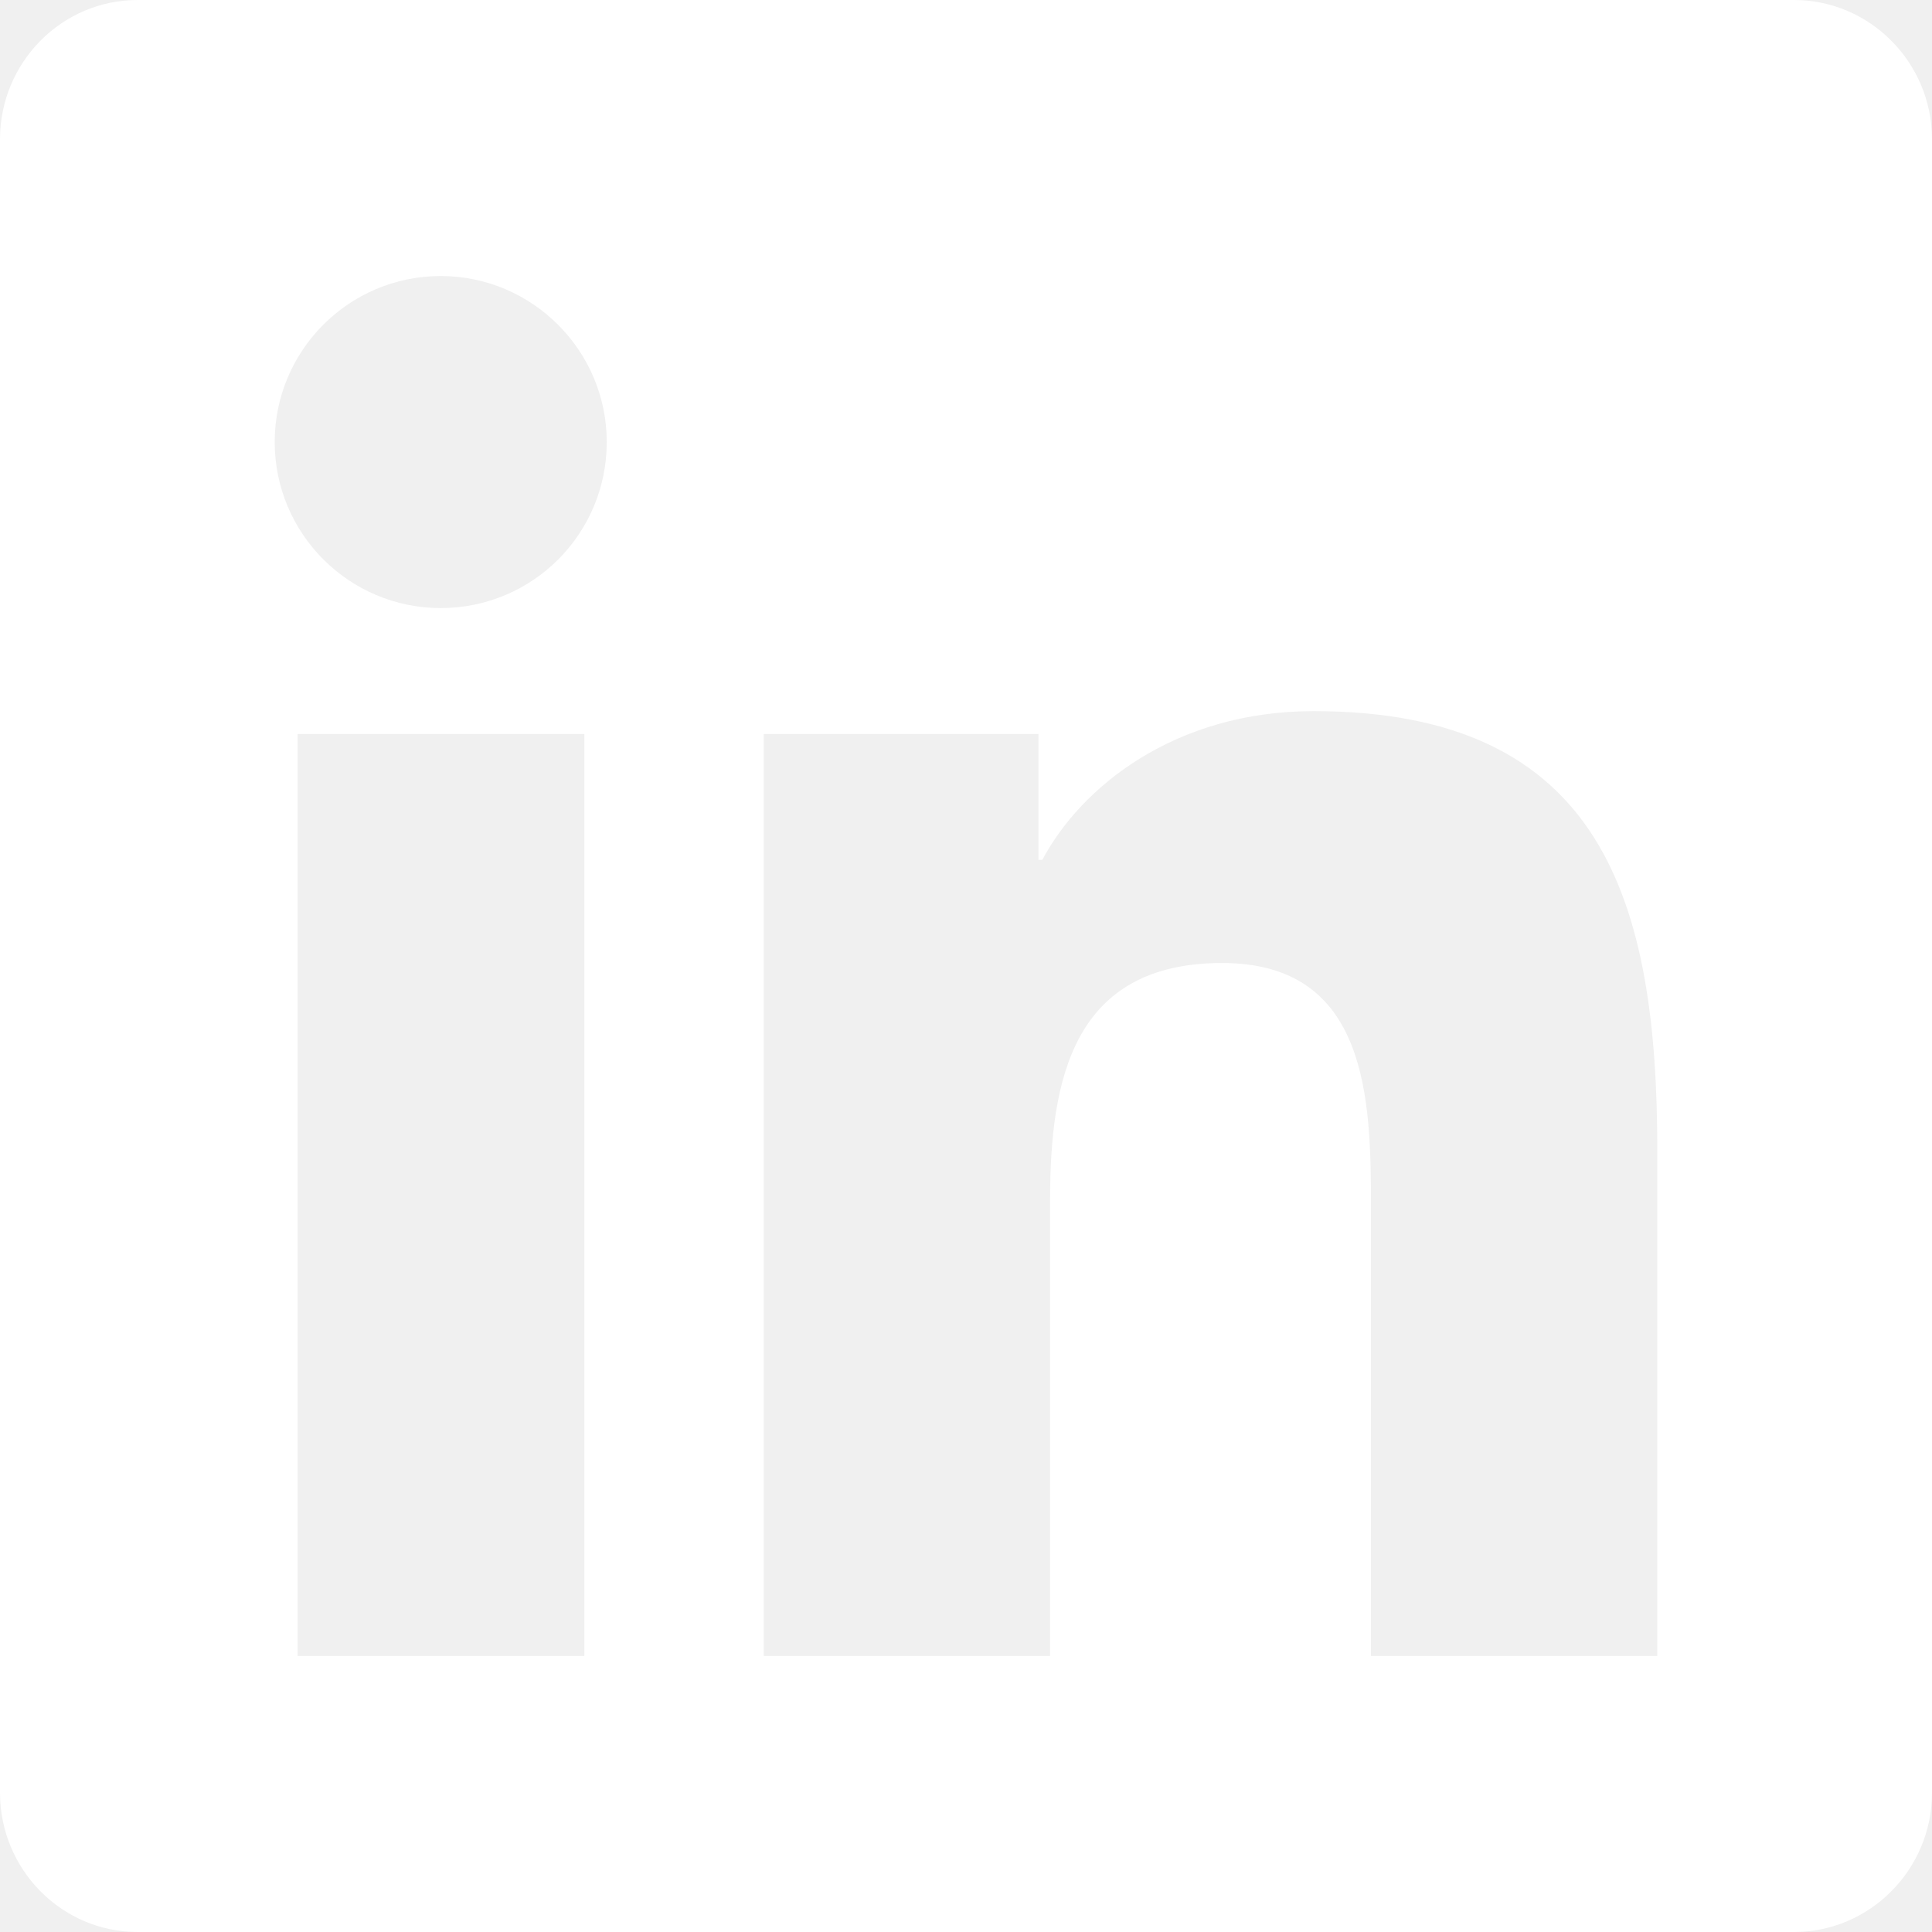
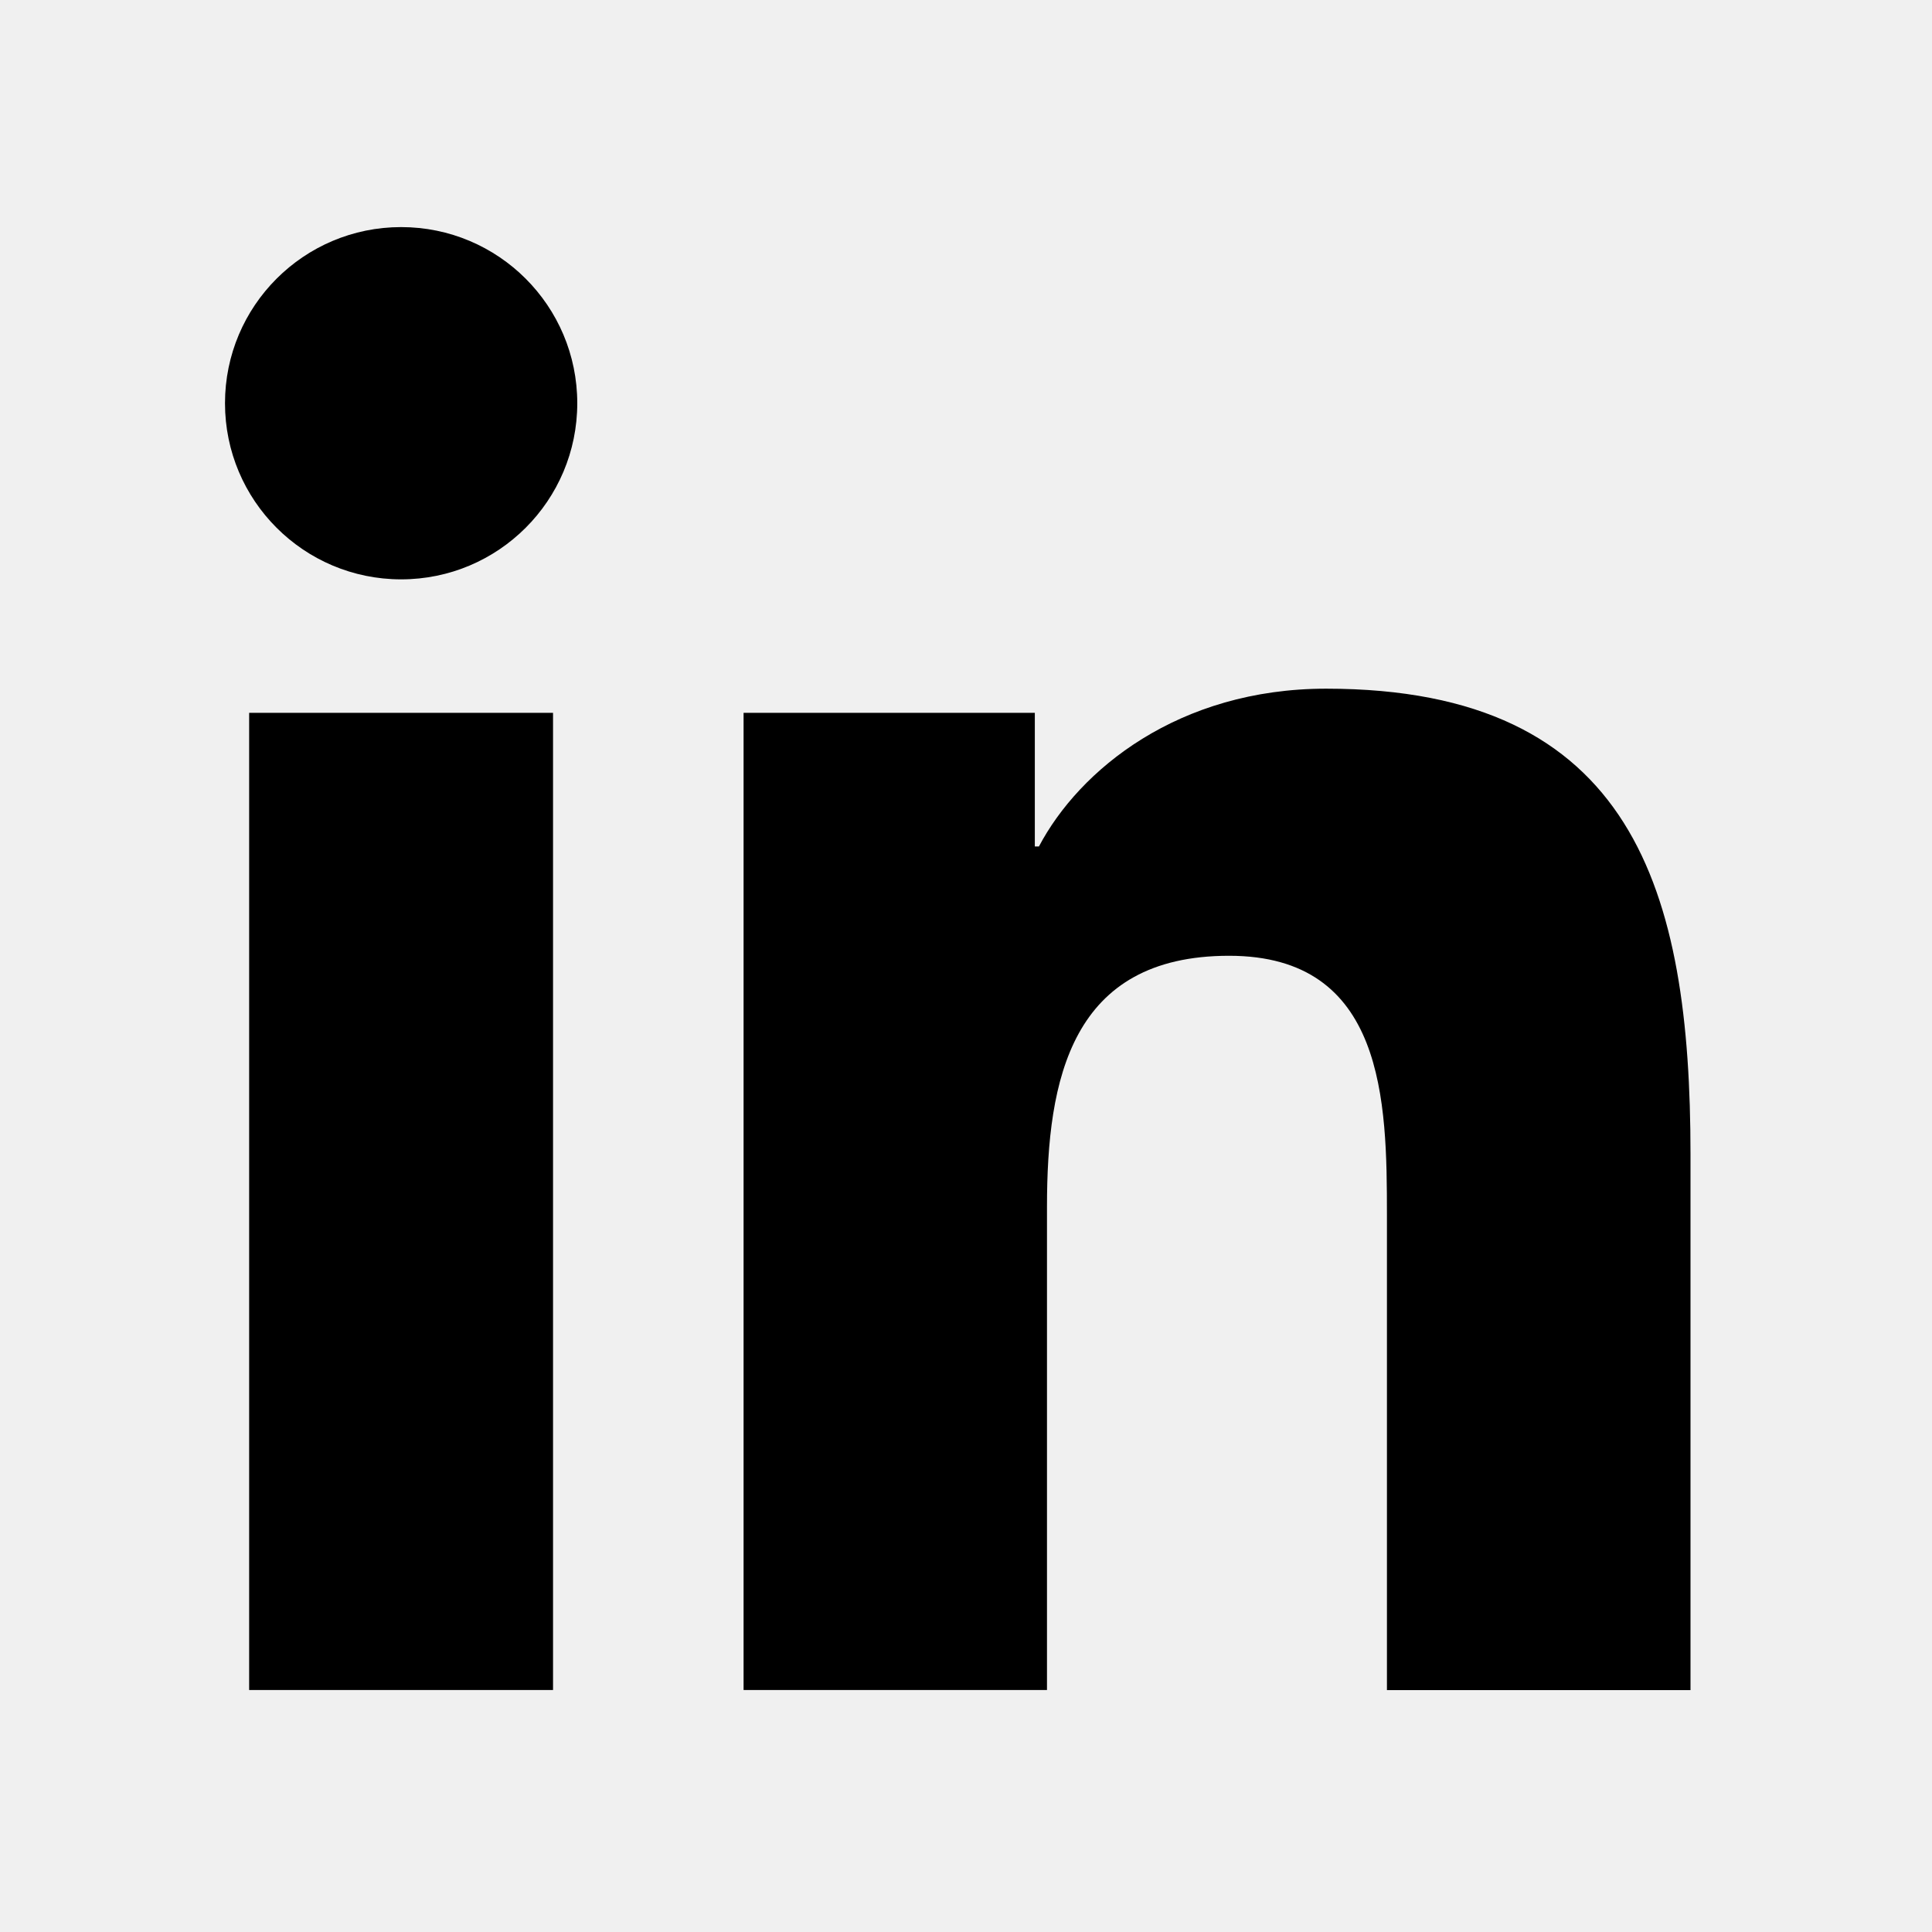
- <svg xmlns="http://www.w3.org/2000/svg" width="38" height="38" viewBox="0 0 38 38" fill="none">
-   <g id="linkedIn">
-     <path id="Vector" d="M35.286 0H2.706C1.213 0 0 1.23 0 2.74V35.26C0 36.77 1.213 38 2.706 38H35.286C36.779 38 38 36.77 38 35.26V2.74C38 1.23 36.779 0 35.286 0ZM11.485 32.571H5.853V14.437H11.493V32.571H11.485ZM8.669 11.96C6.862 11.96 5.403 10.492 5.403 8.694C5.403 6.896 6.862 5.429 8.669 5.429C10.467 5.429 11.934 6.896 11.934 8.694C11.934 10.501 10.475 11.96 8.669 11.96ZM32.597 32.571H26.965V23.75C26.965 21.646 26.922 18.941 24.038 18.941C21.104 18.941 20.654 21.231 20.654 23.597V32.571H15.022V14.437H20.425V16.913H20.501C21.256 15.488 23.097 13.987 25.837 13.987C31.537 13.987 32.597 17.745 32.597 22.63V32.571Z" fill="white" />
-   </g>
+ <svg xmlns="http://www.w3.org/2000/svg" width="24" height="24" viewBox="0 0 24 24">
+   <circle cx="4.983" cy="5.009" r="2.188" />
+   <path d="M9.237 8.855v12.139h3.769v-6.003c0-1.584.298-3.118 2.262-3.118 1.937 0 1.961 1.811 1.961 3.218v5.904H21v-6.657c0-3.27-.704-5.783-4.526-5.783-1.835 0-3.065 1.007-3.568 1.96h-.051v-1.66H9.237zm-6.142 0H6.87v12.139H3.095z" />
</svg>
